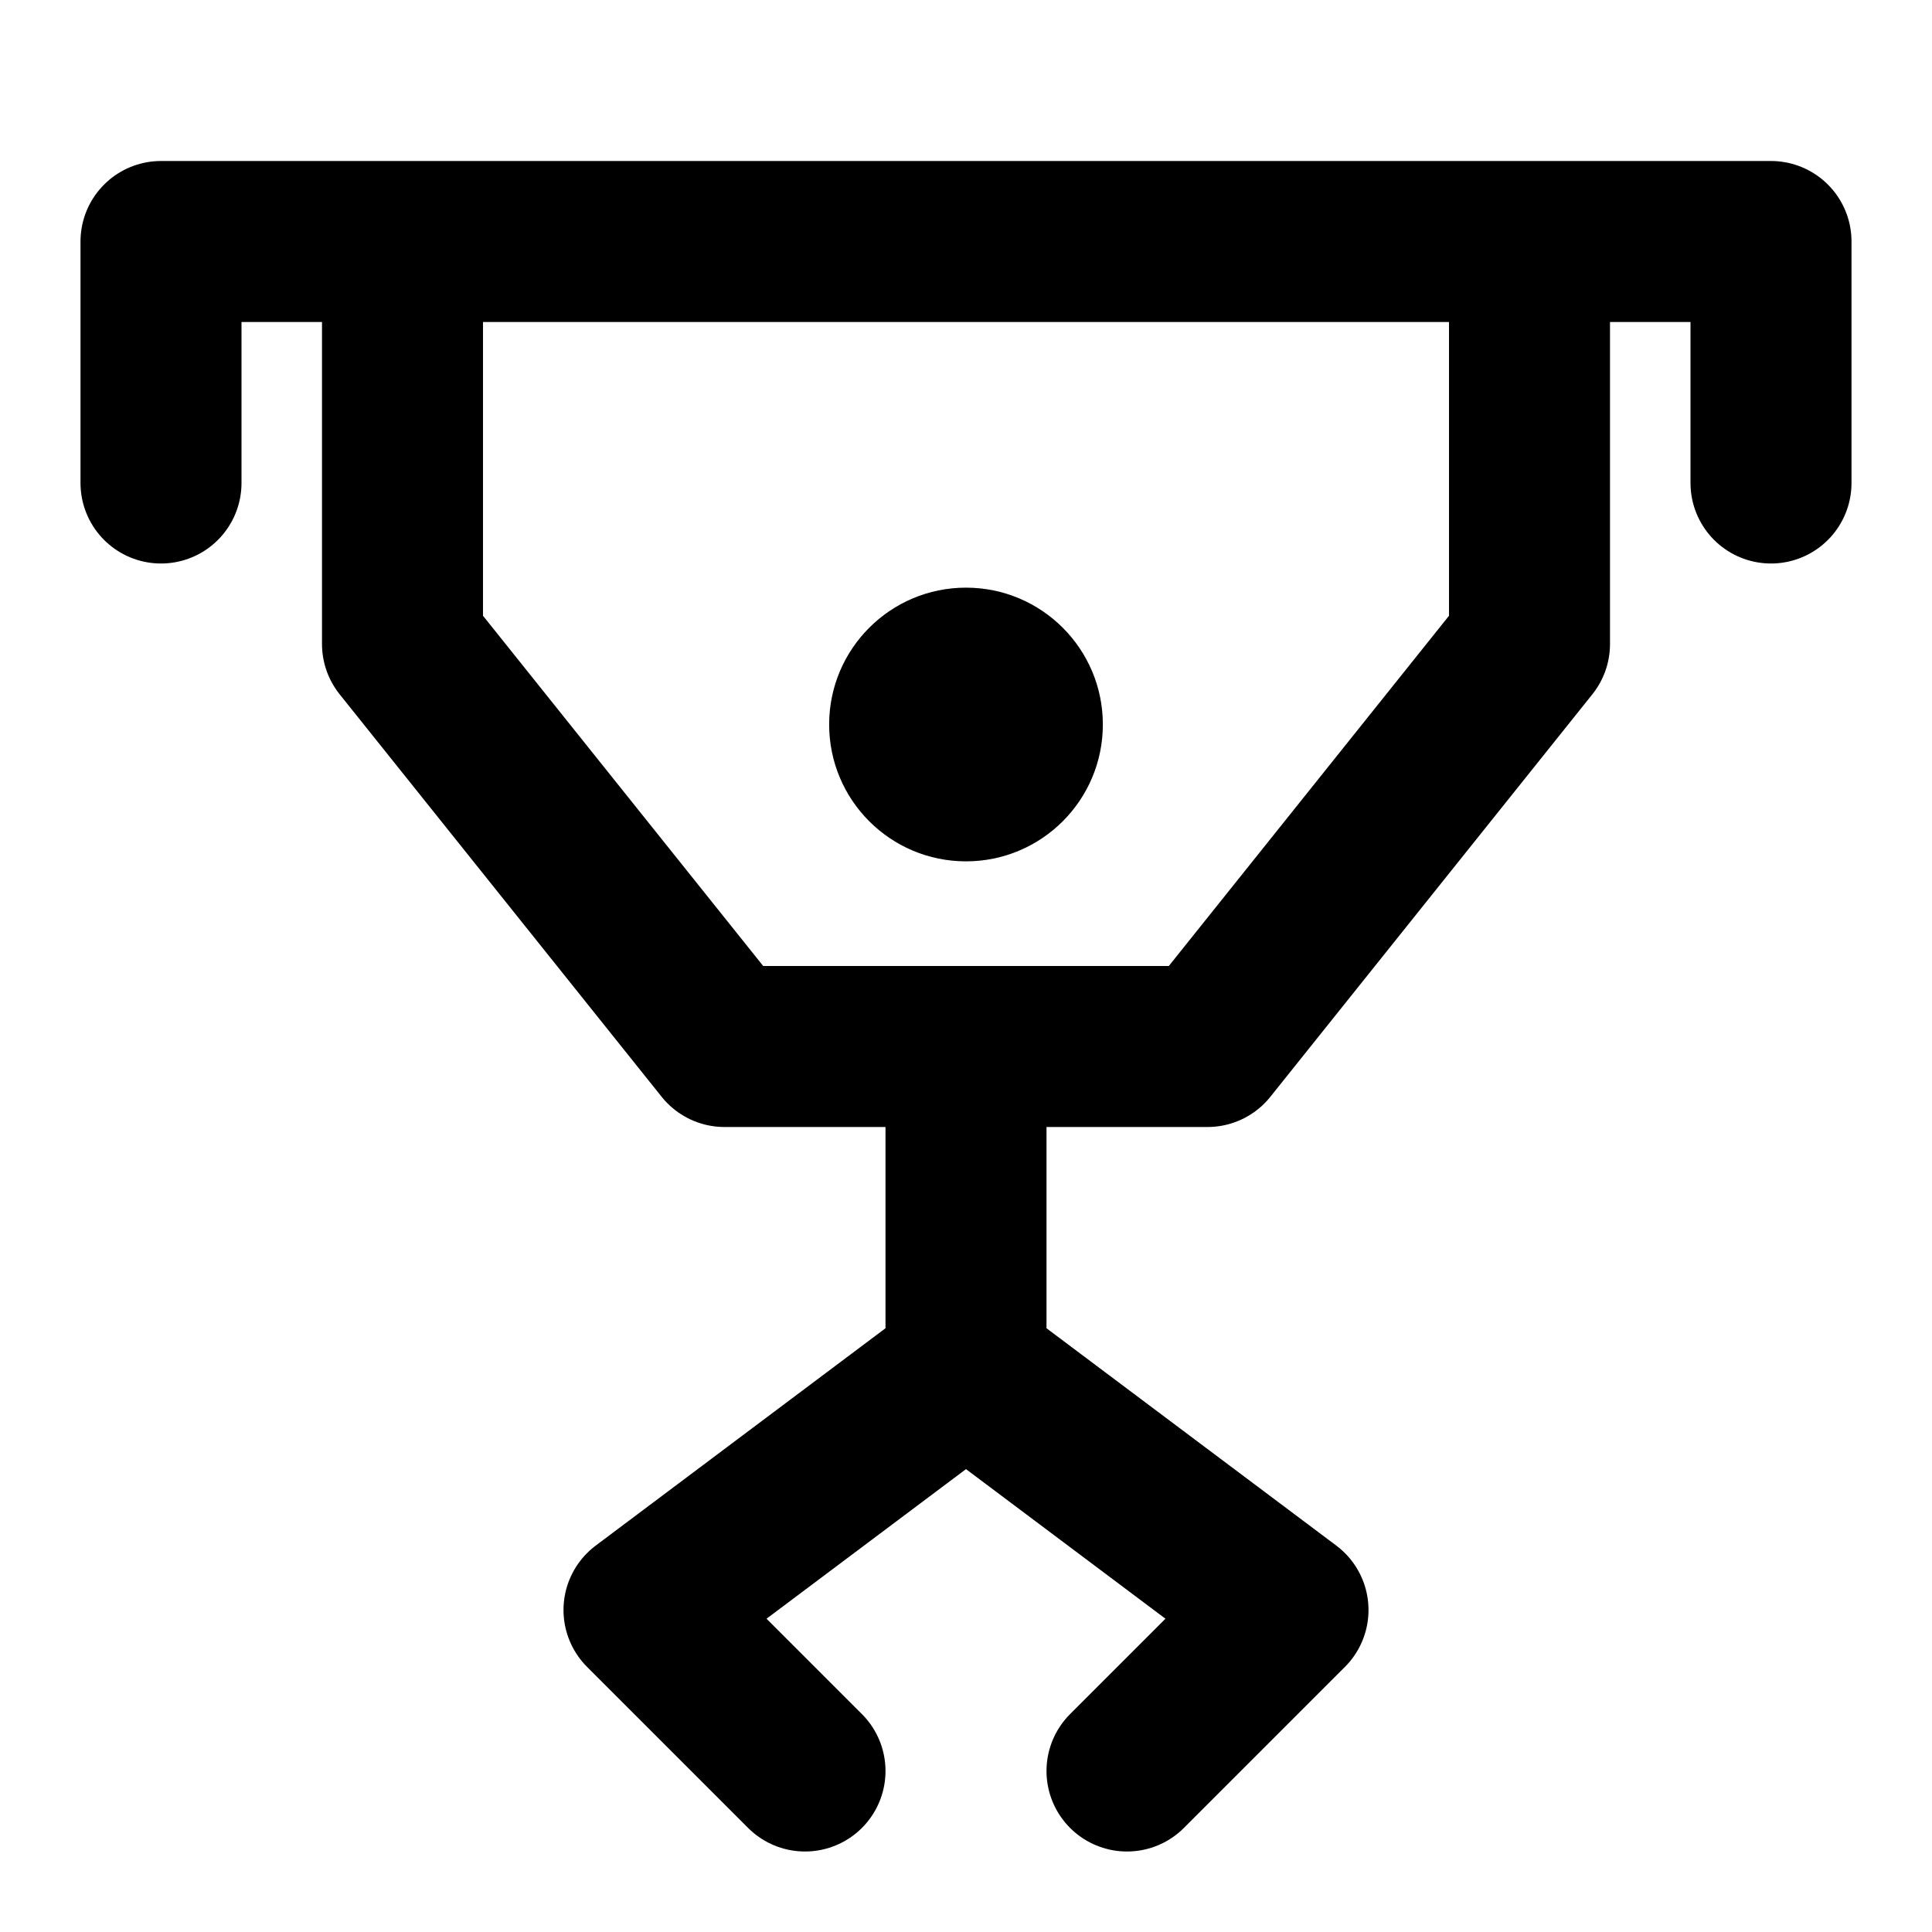
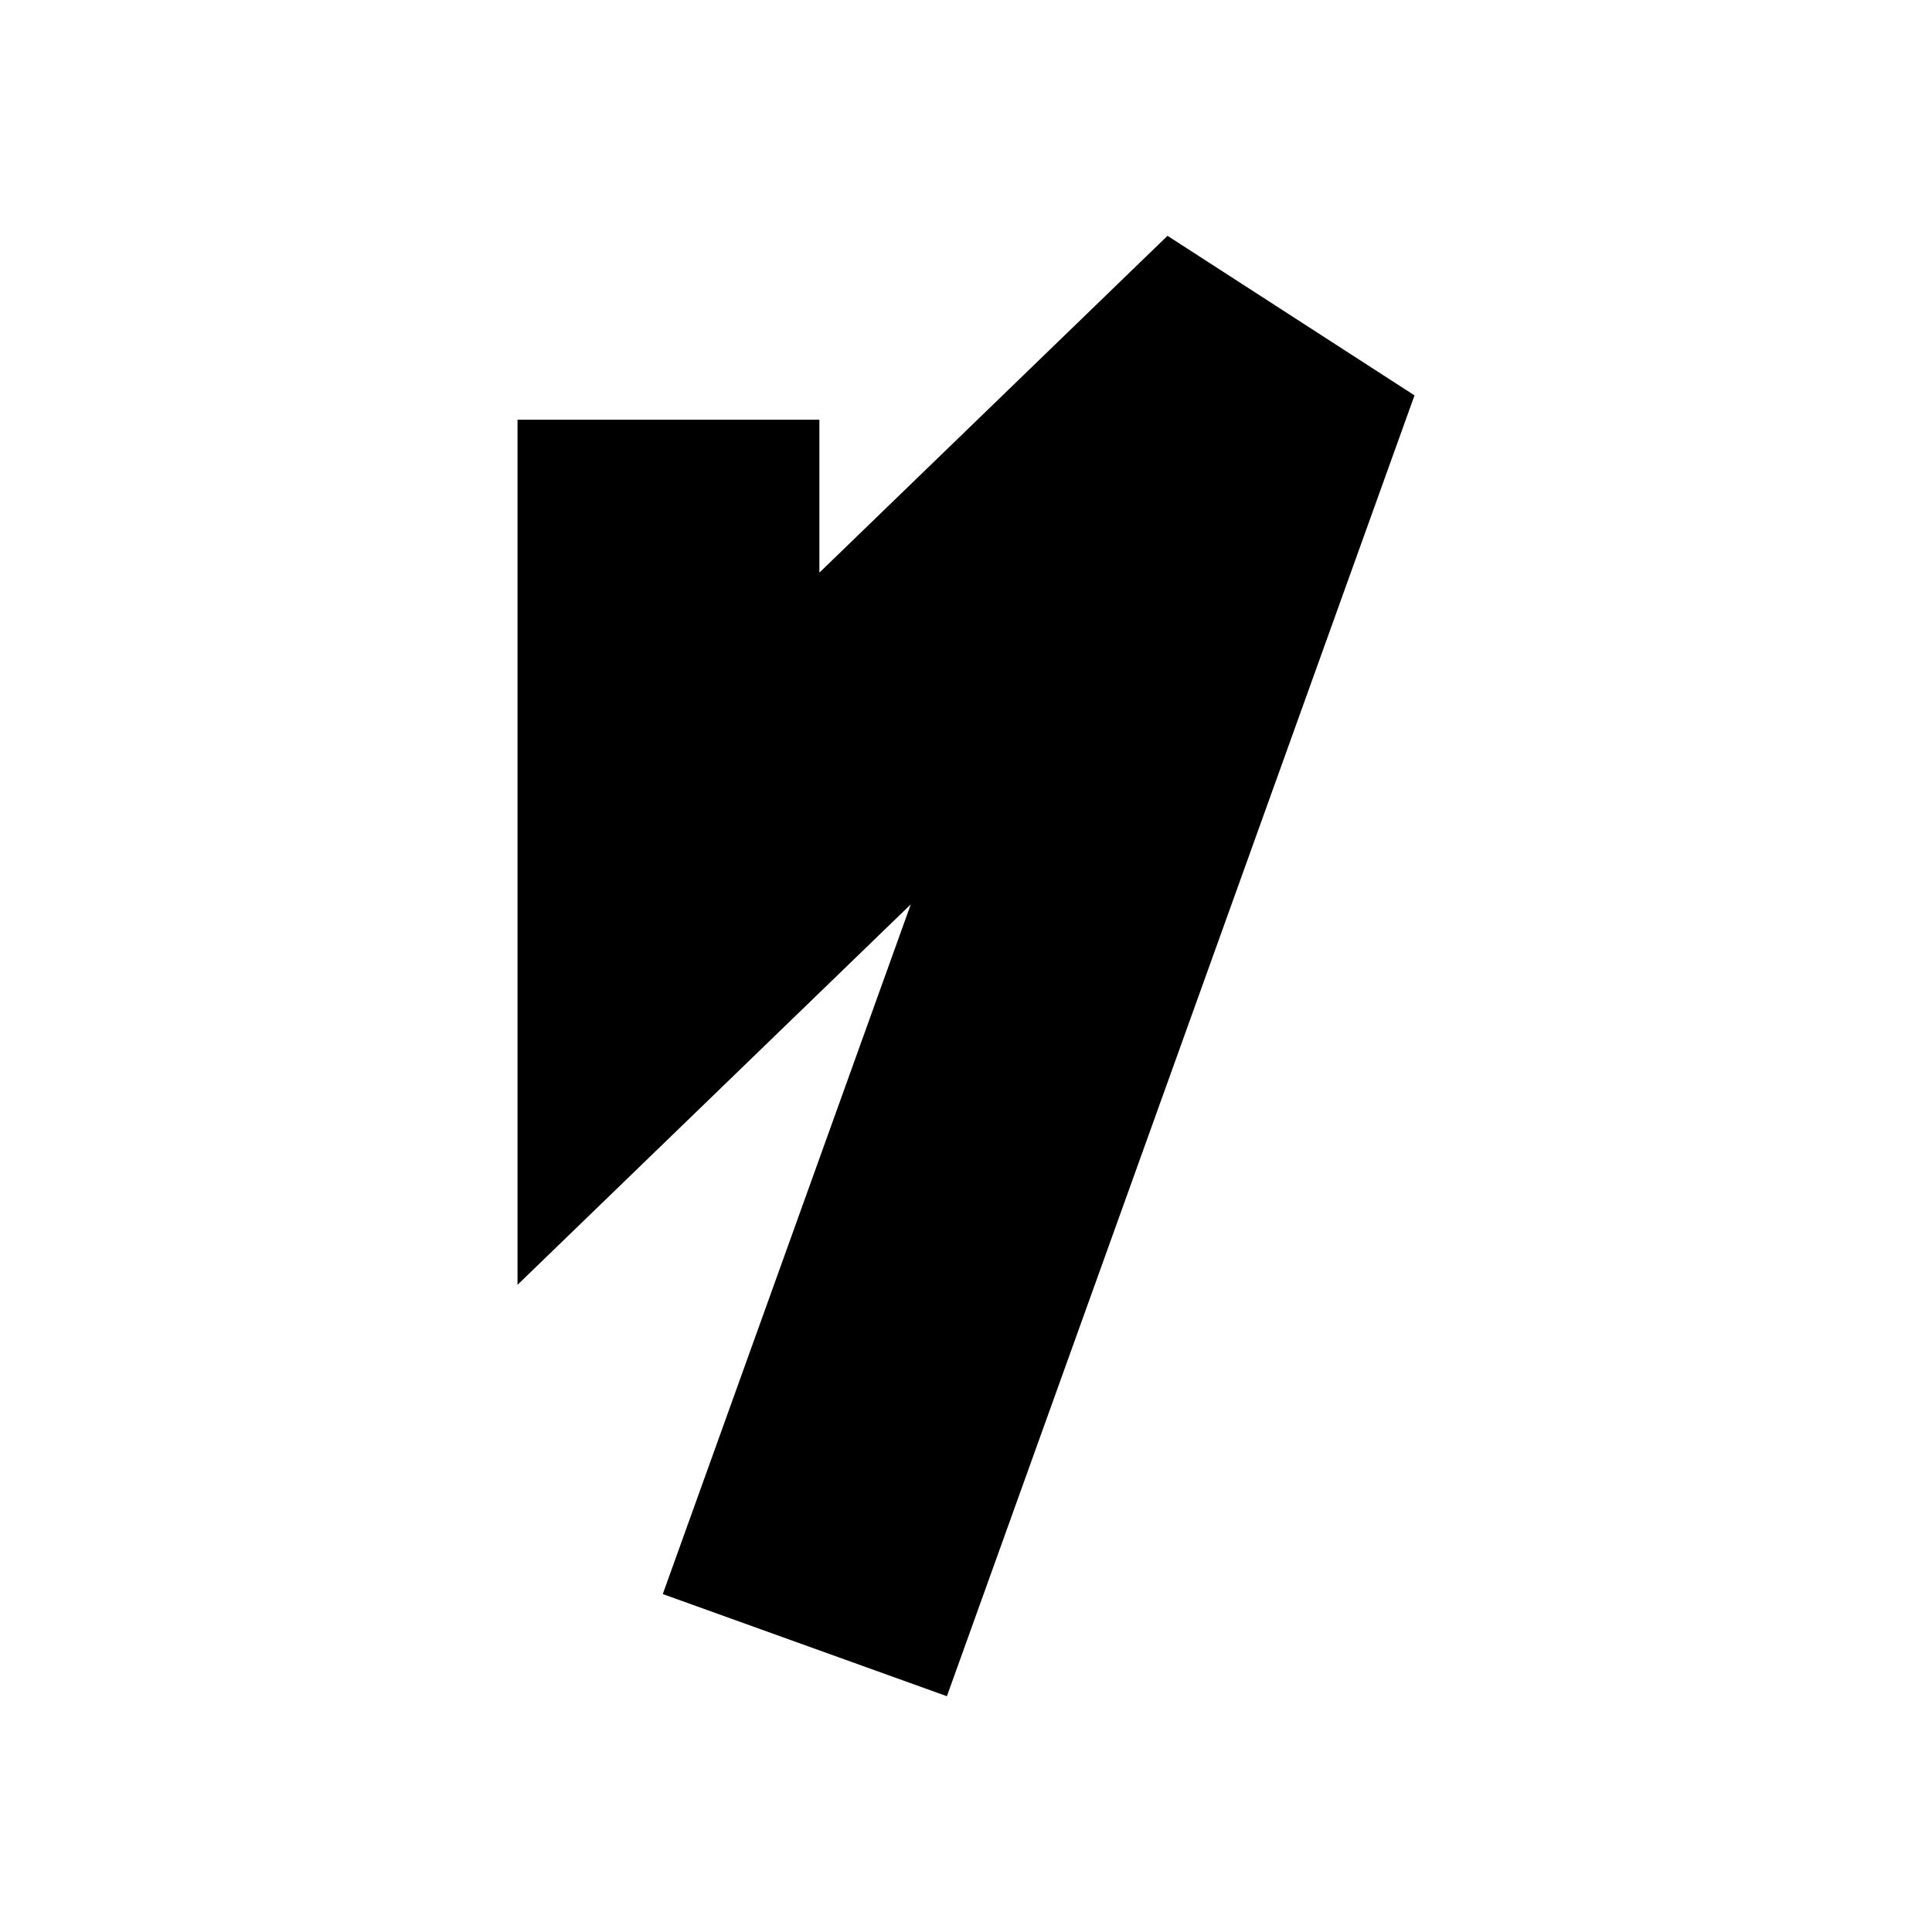
- <svg xmlns="http://www.w3.org/2000/svg" width="24" height="24" viewBox="0 0 24 24" fill="none" stroke="#000" stroke-width="2" stroke-linecap="round" stroke-linejoin="round">
-   <circle cx="12" cy="9" r="1.7" fill="#000" stroke="none" />
-   <path d="M2 3h20M2 3v3M22 3v3M5 3v5l4 5h6l4-5V3M12 13v4M12 17l-4 3 2 2M12 17l4 3-2 2" />
+ <svg xmlns="http://www.w3.org/2000/svg" width="32" height="32" viewBox="0 0 32 32" fill="none">
+   <g transform="translate(-0.57236 -0.09425)">
+     <path d="M14.144 9.579V7.046H9.144V21.375L15.658 15.073L11.55 26.497L16.256 28.189L24.001 6.643L19.91 4L14.144 9.579Z" fill="#000" />
+   </g>
</svg>
